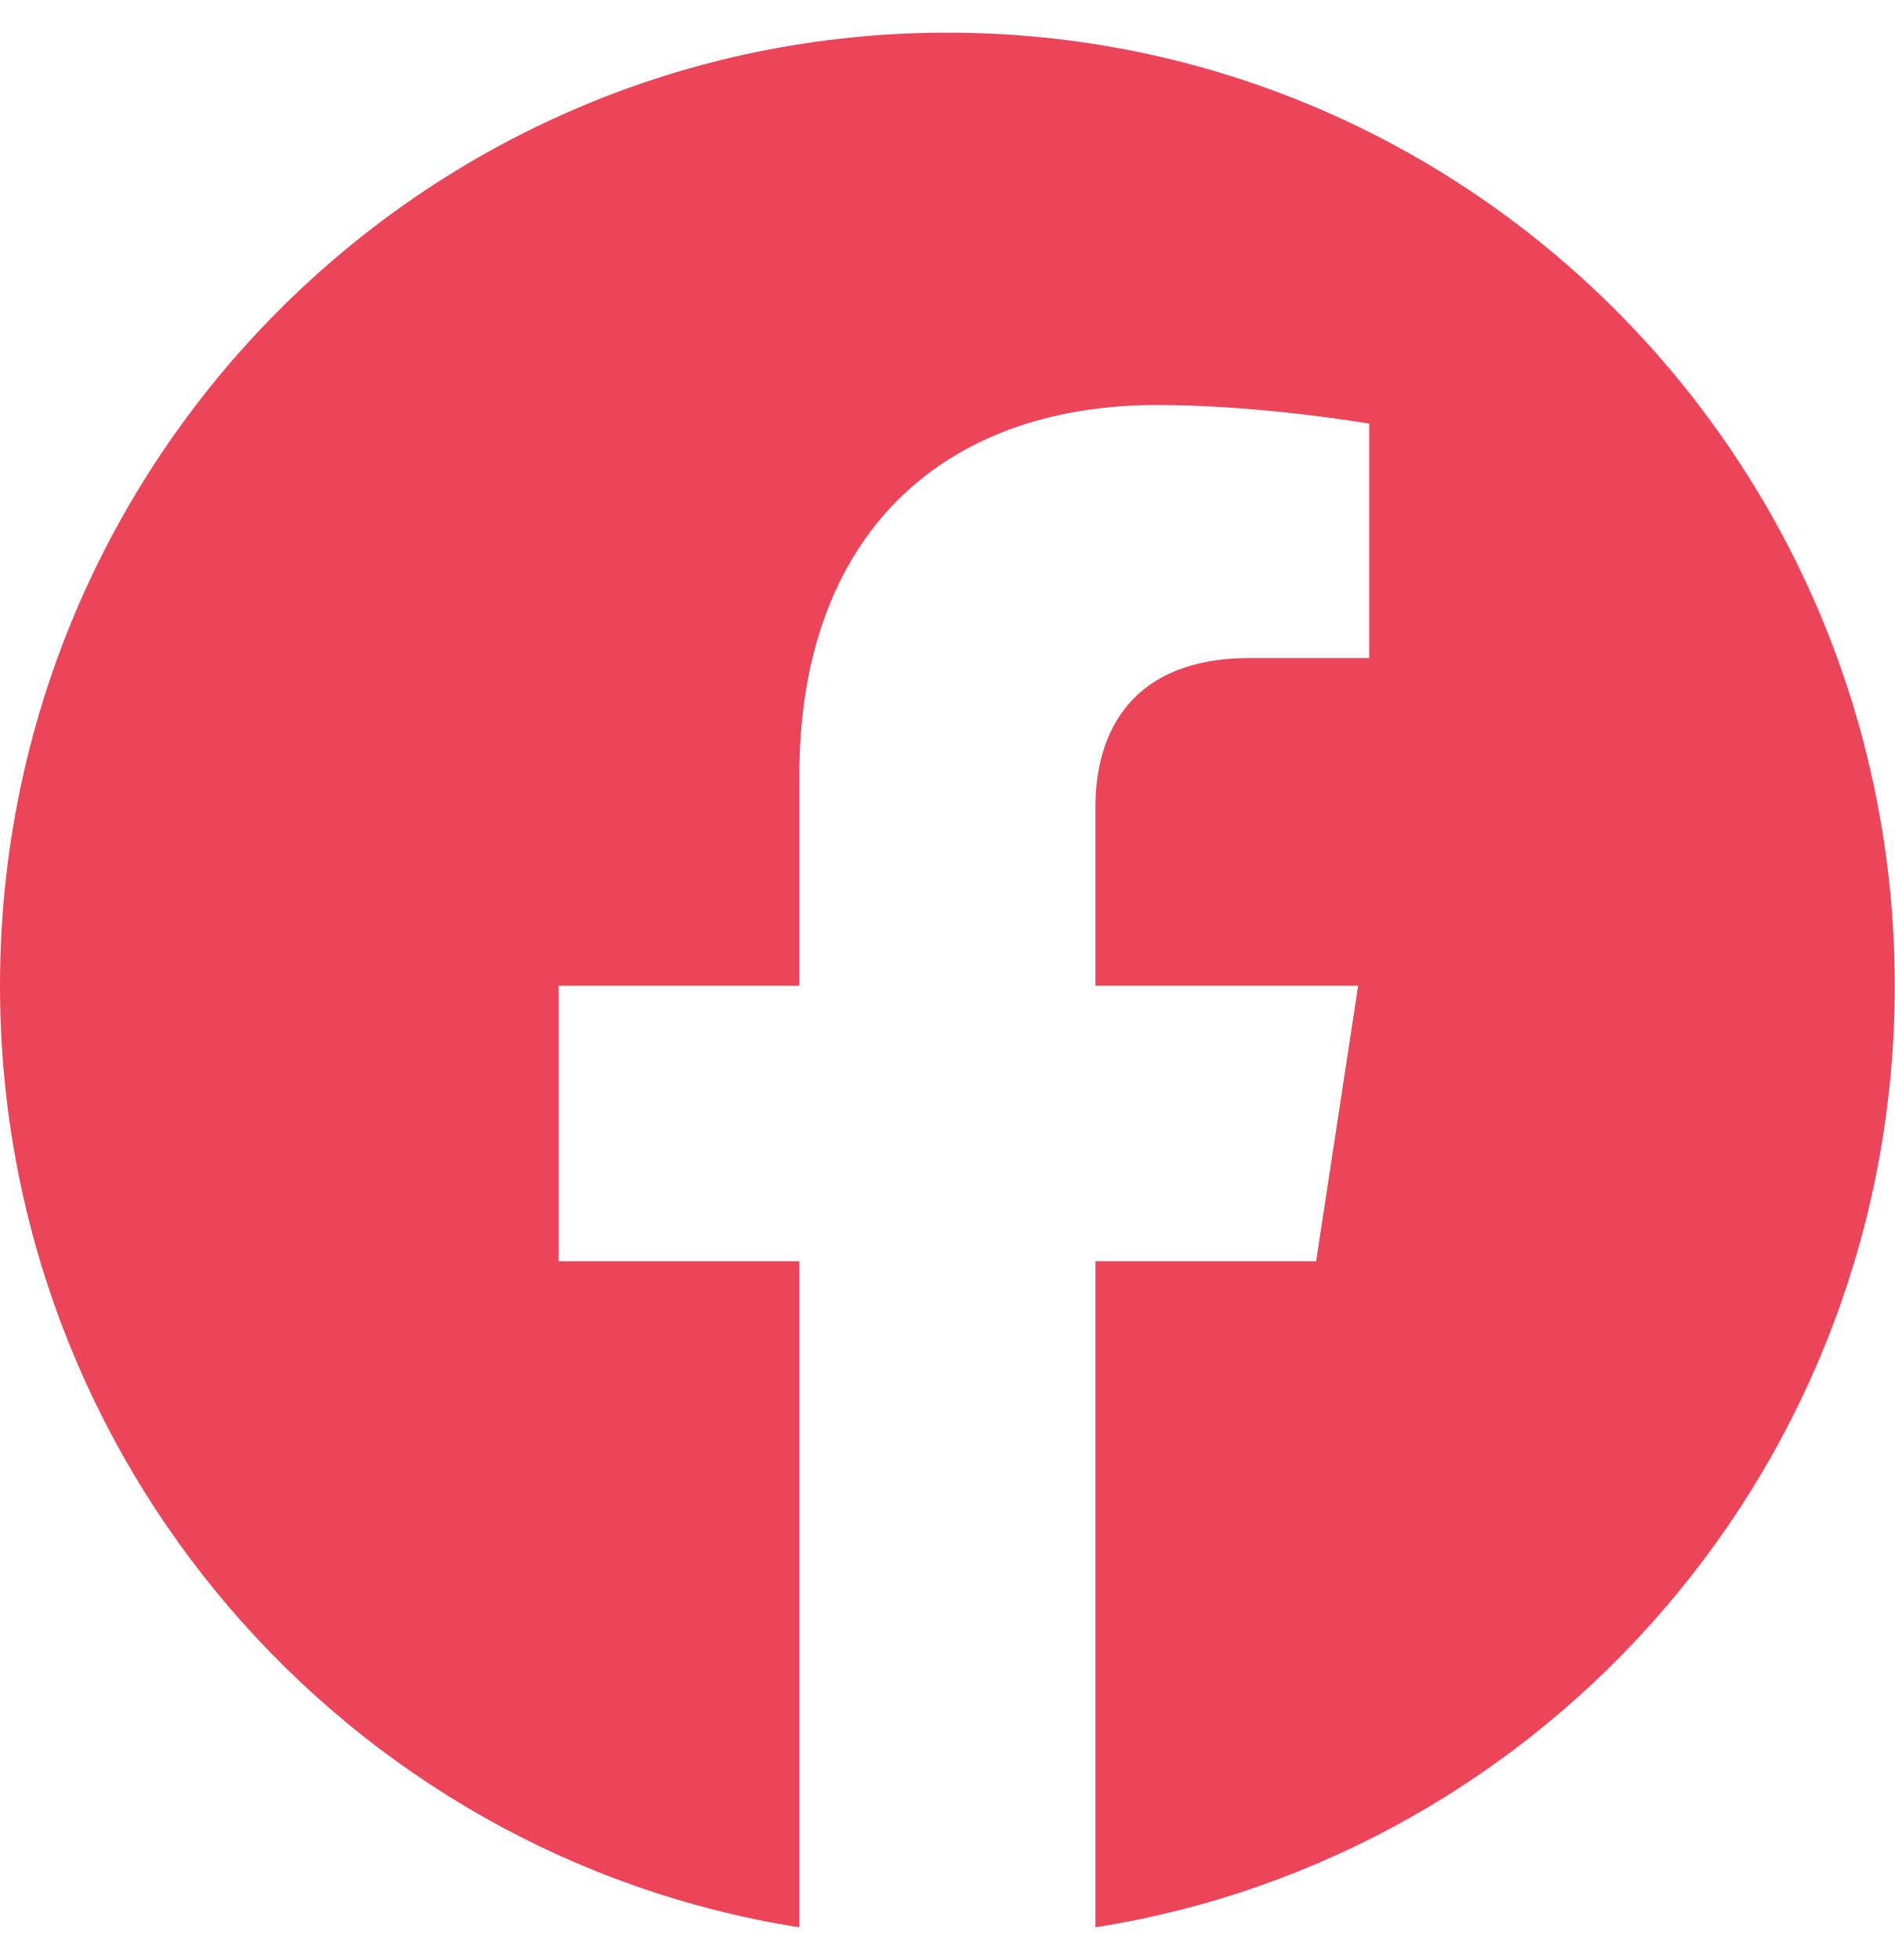
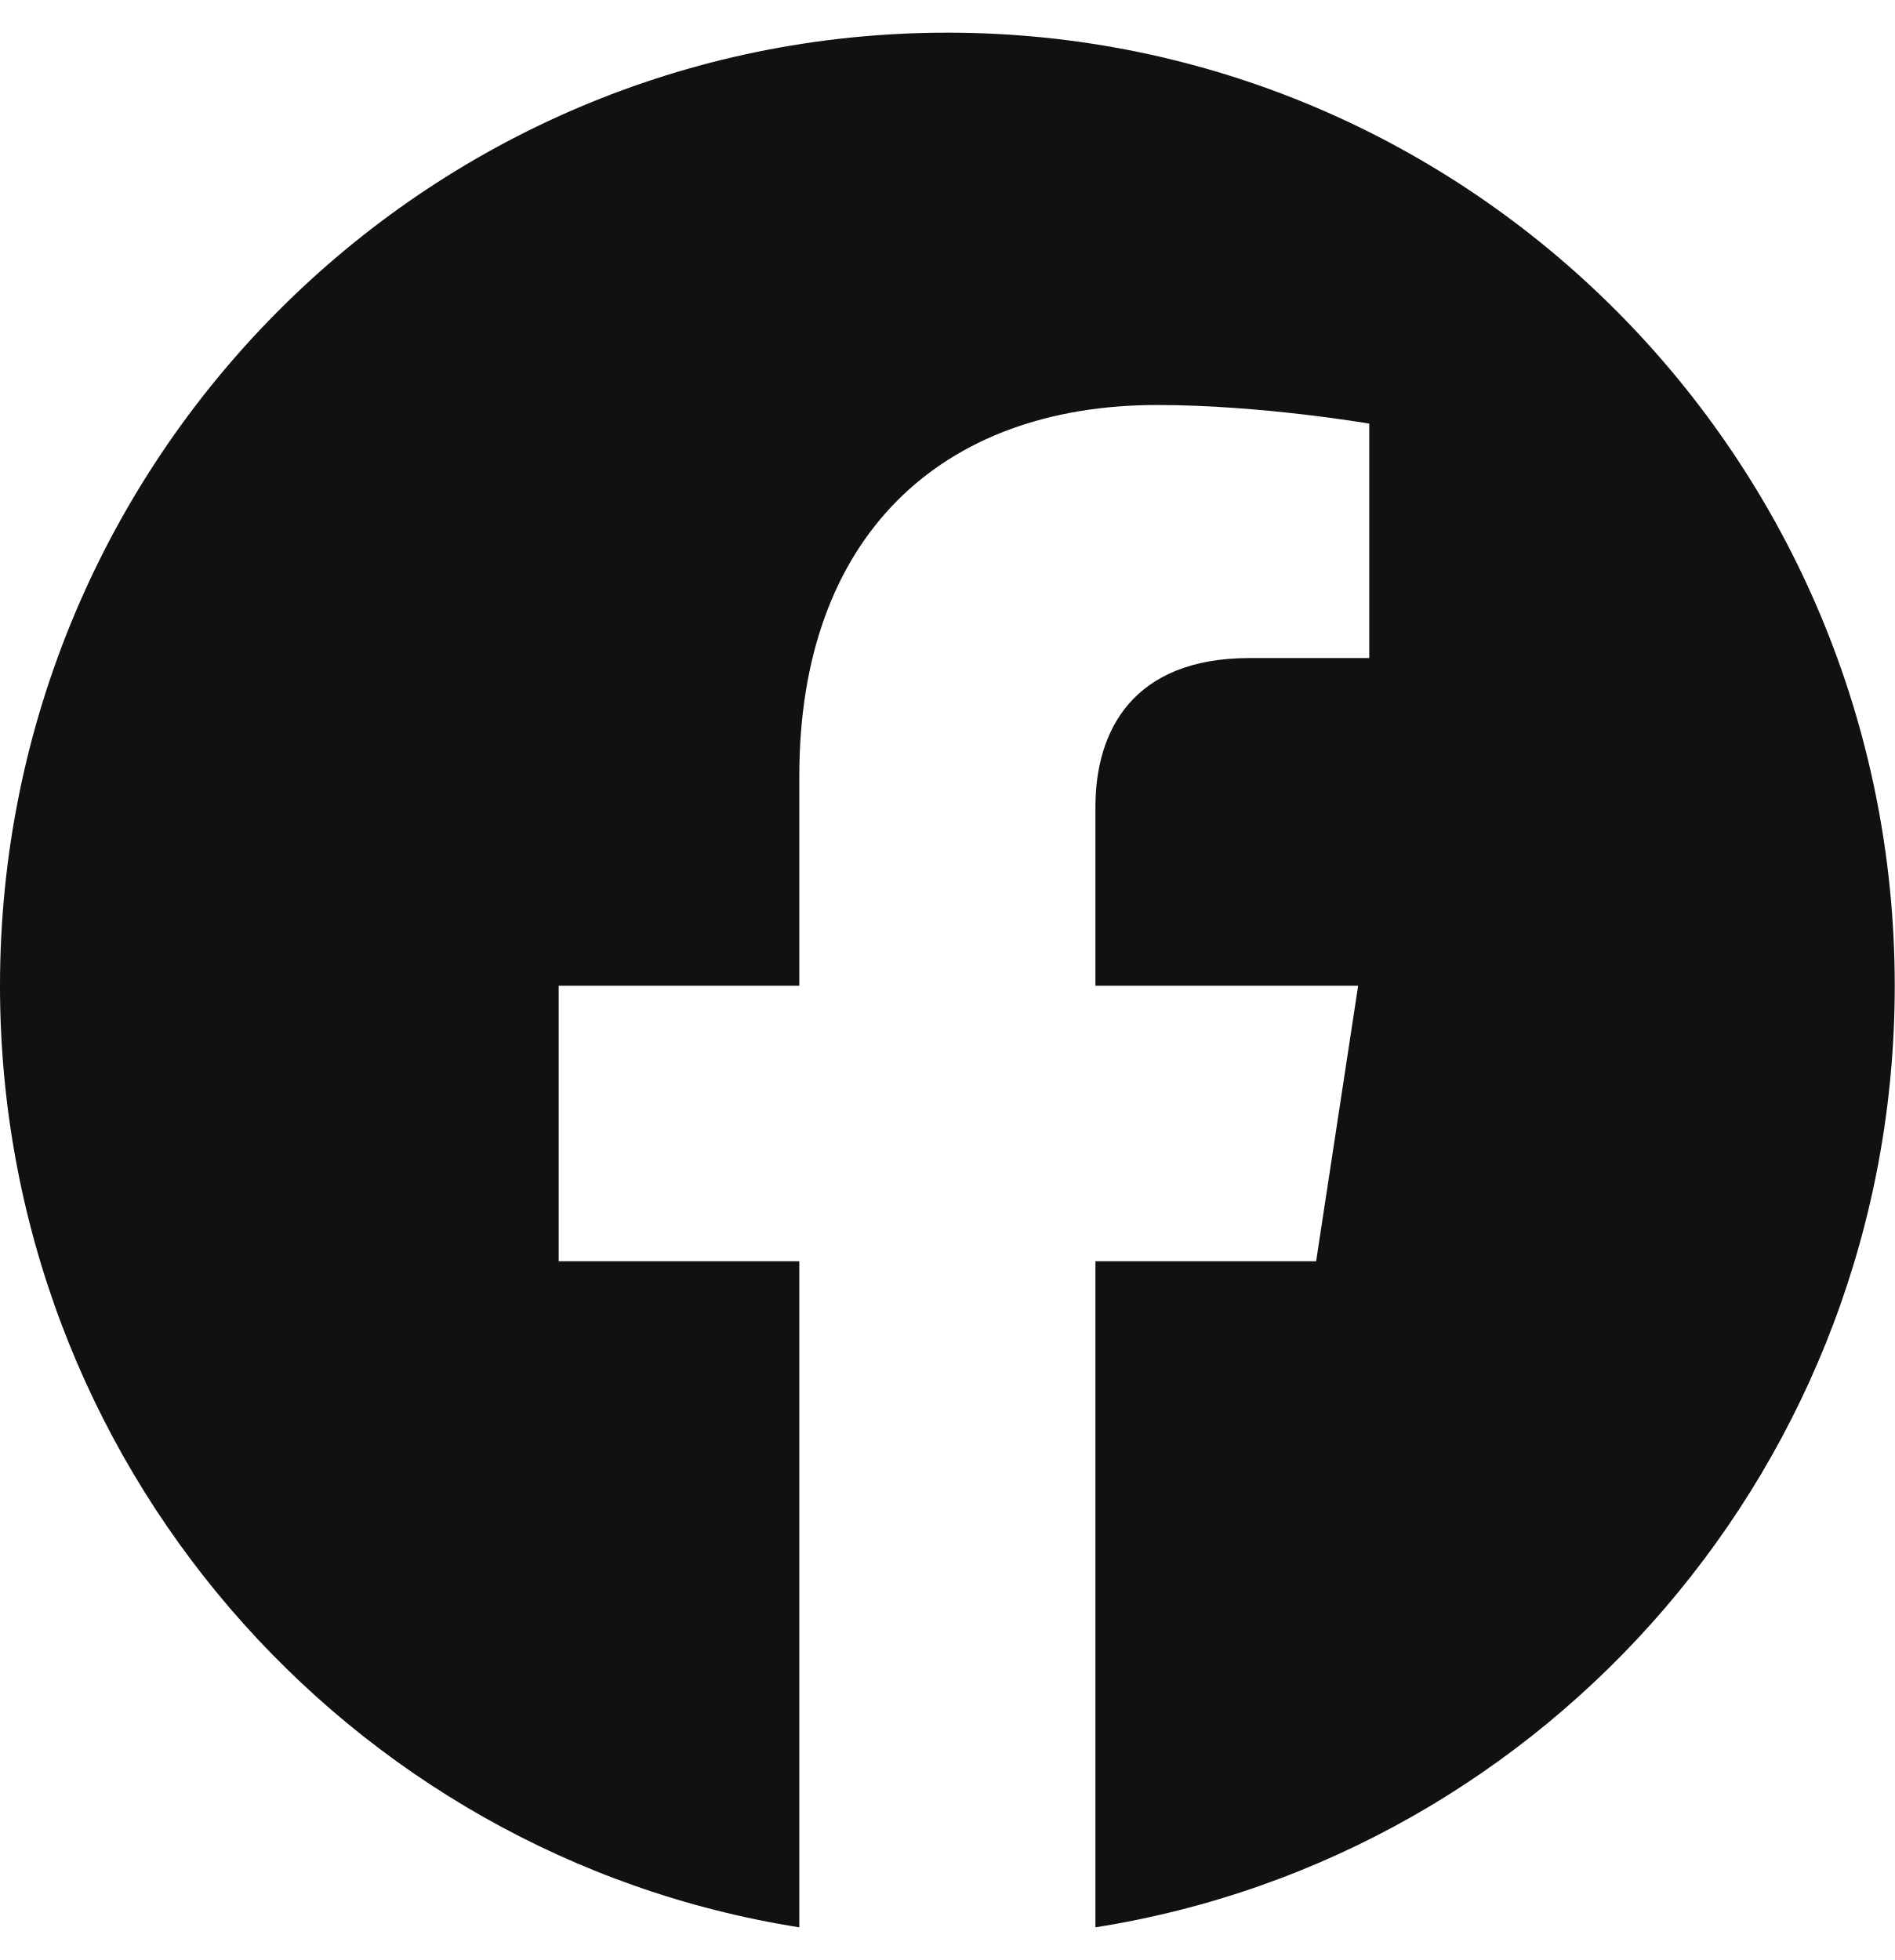
<svg xmlns="http://www.w3.org/2000/svg" width="29" height="30" fill="none" viewBox="0 0 29 30">
-   <path fill="#EC455A" d="M29 15.088C29 7.029 22.51 0.5 14.5 0.5C6.49 0.5 0 7.029 0 15.088C0 22.369 5.302 28.405 12.234 29.5V19.305H8.551V15.088H12.234V11.874C12.234 8.218 14.398 6.199 17.711 6.199C19.298 6.199 20.957 6.484 20.957 6.484V10.072H19.128C17.328 10.072 16.766 11.197 16.766 12.35V15.088H20.787L20.144 19.305H16.766V29.5C23.698 28.405 29 22.369 29 15.088Z" />
+   <path fill="#121111" d="M29 15.088C29 7.029 22.51 0.5 14.5 0.5C6.49 0.5 0 7.029 0 15.088C0 22.369 5.302 28.405 12.234 29.5V19.305H8.551V15.088H12.234V11.874C12.234 8.218 14.398 6.199 17.711 6.199C19.298 6.199 20.957 6.484 20.957 6.484V10.072H19.128C17.328 10.072 16.766 11.197 16.766 12.35V15.088H20.787L20.144 19.305H16.766V29.5C23.698 28.405 29 22.369 29 15.088Z" />
</svg>
